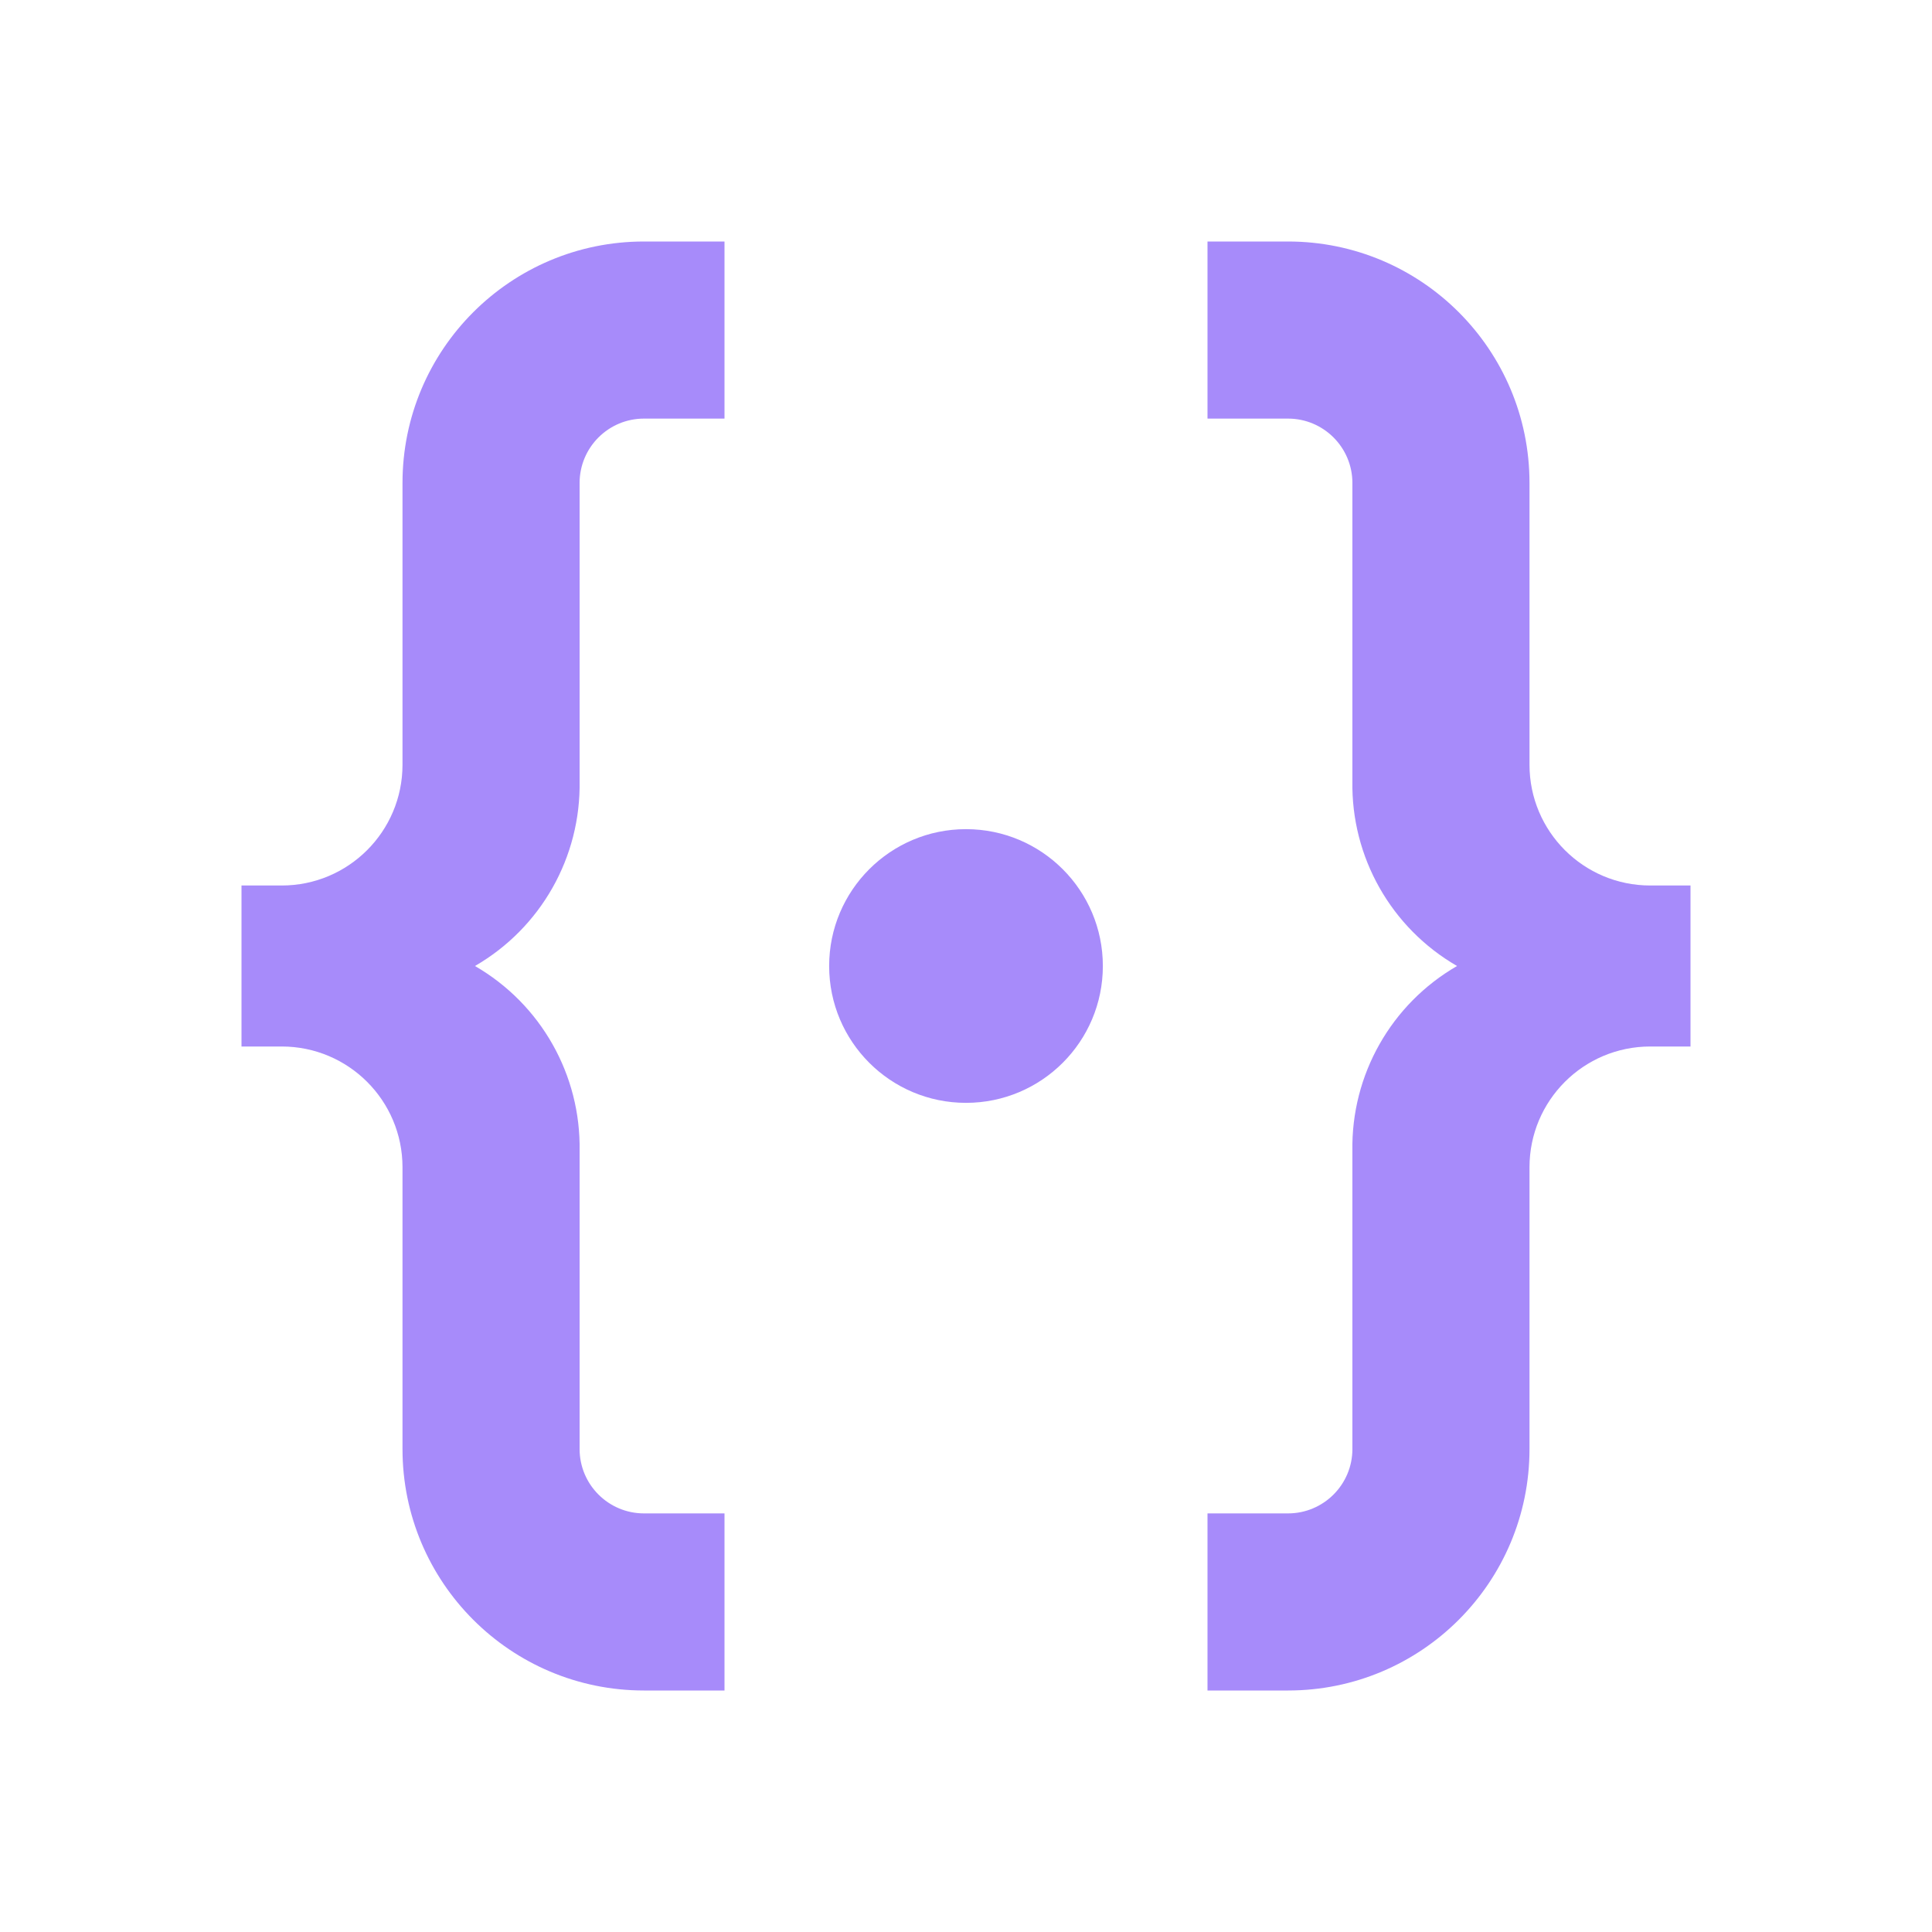
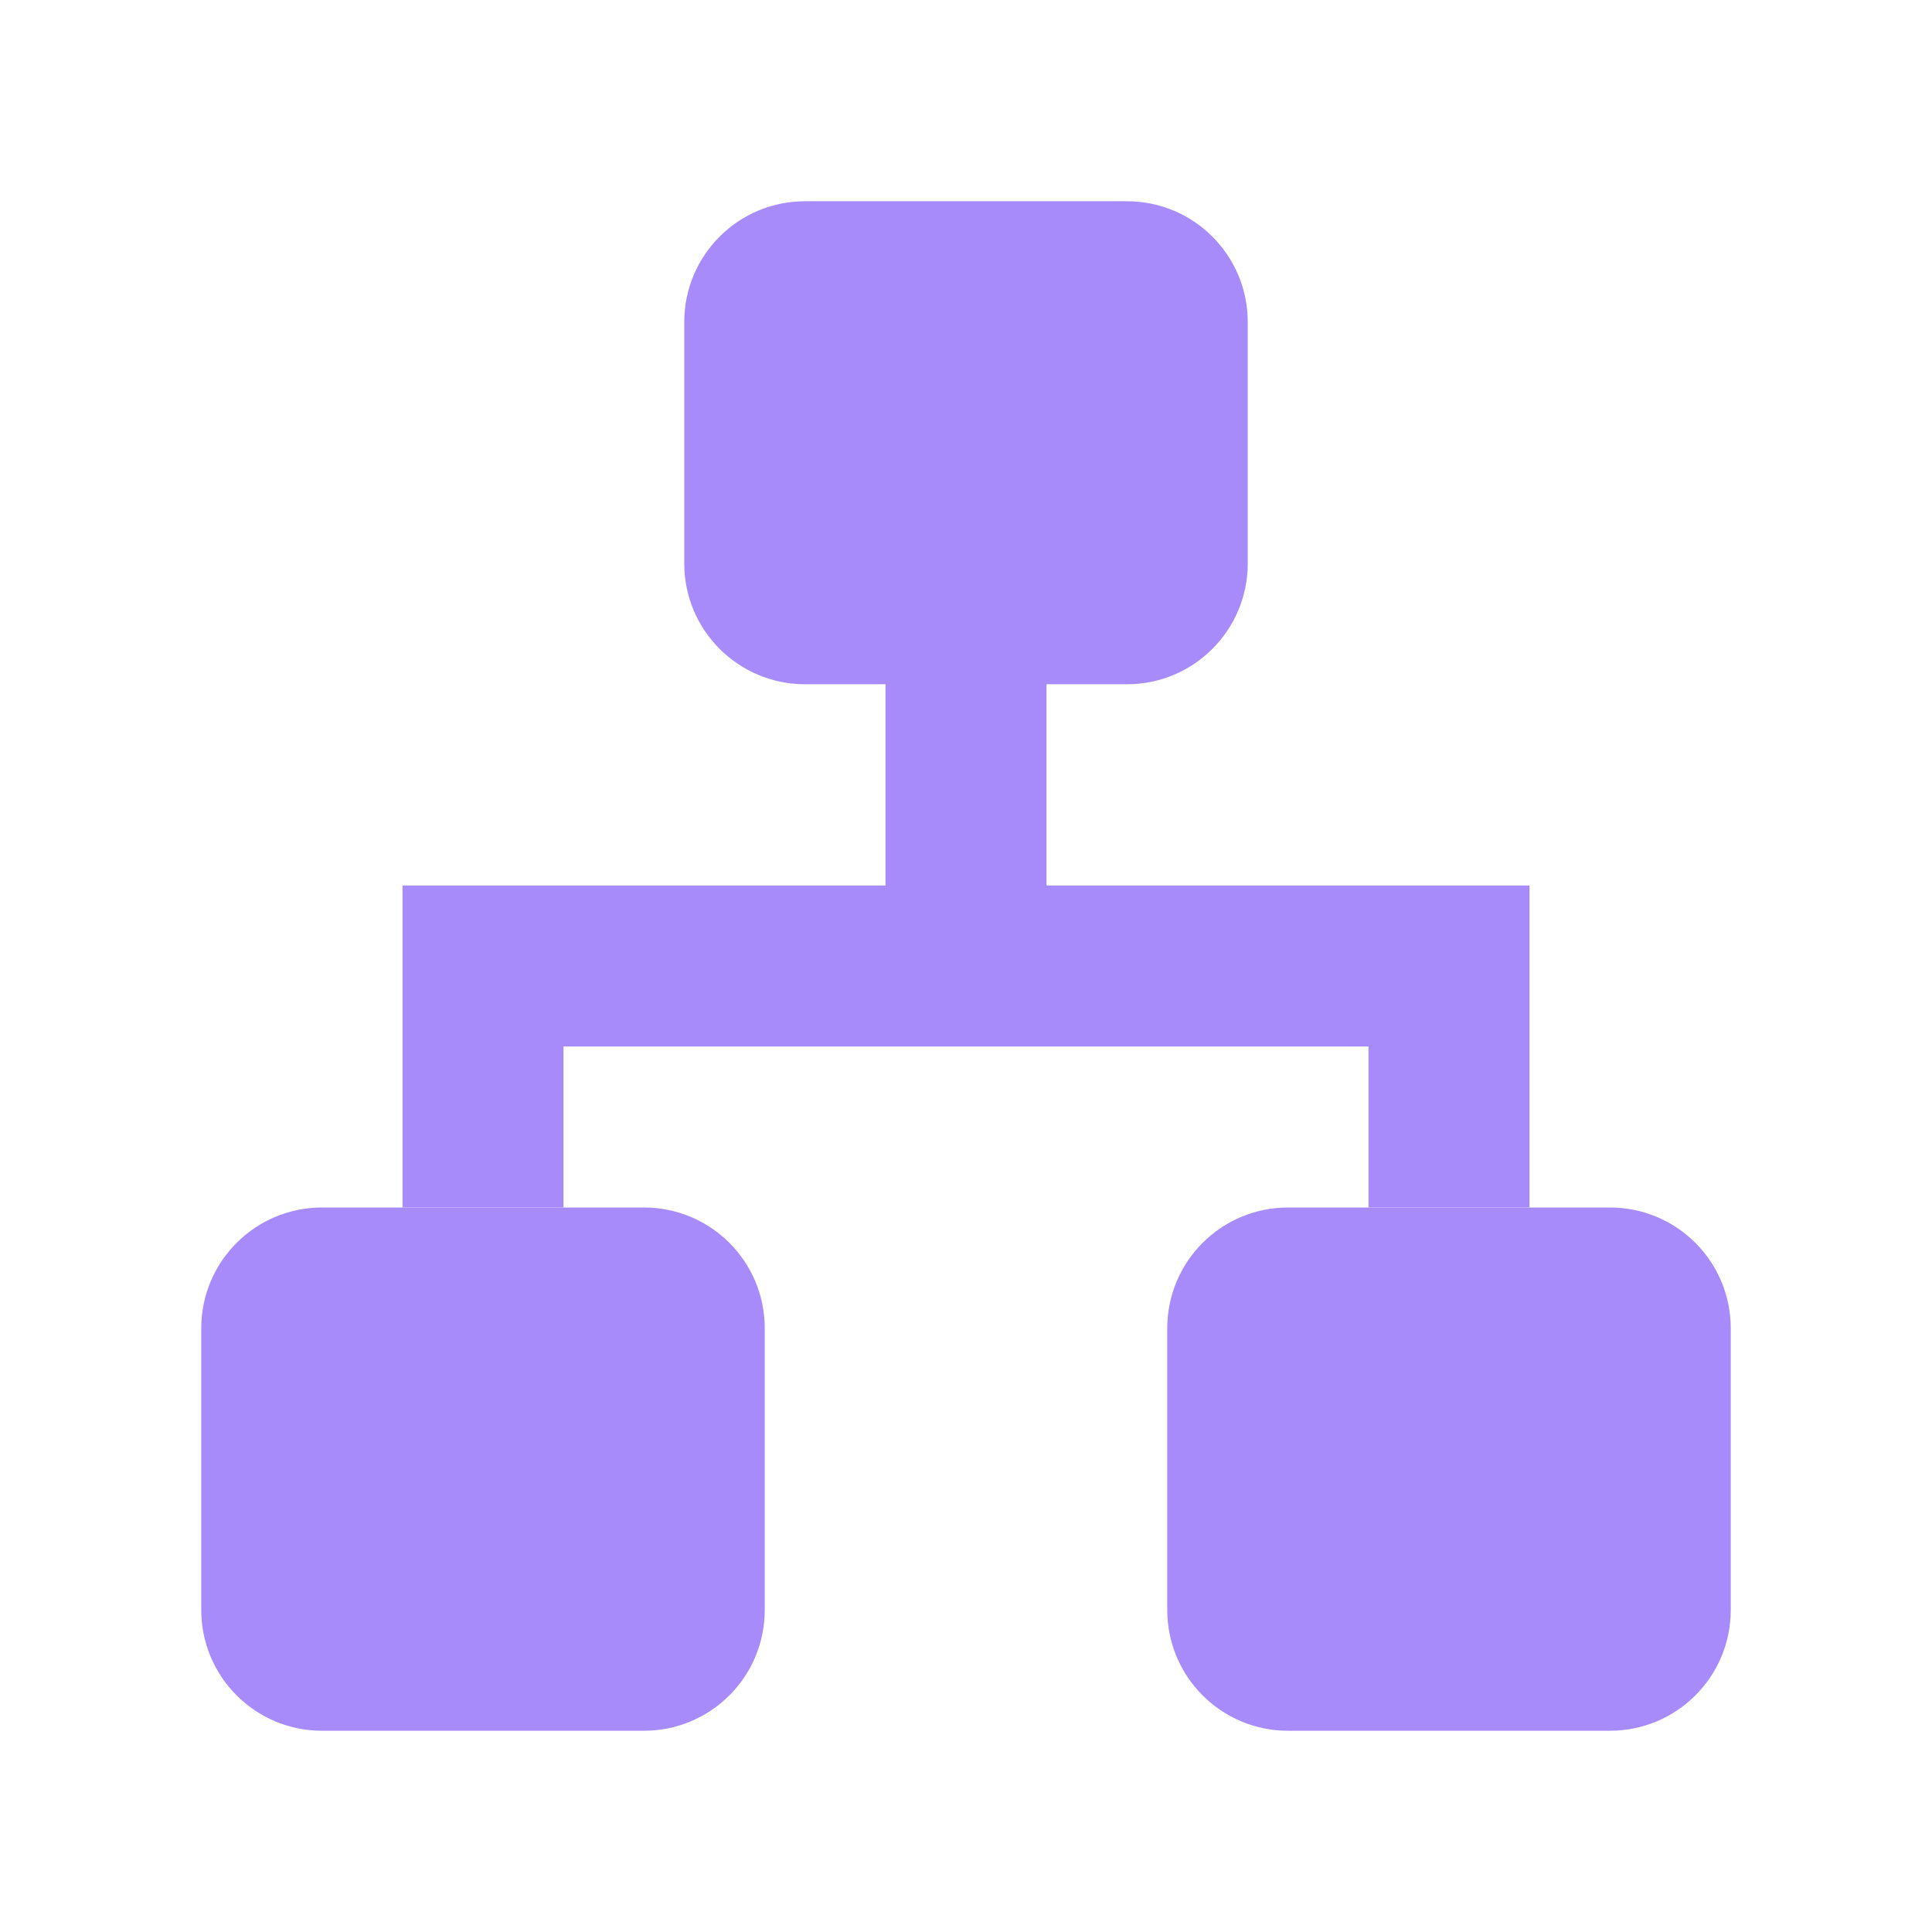
<svg xmlns="http://www.w3.org/2000/svg" viewBox="0 0 24 24">
-   <g fill="#a78bfa">
-     <path d="M9 3H8A3 3 0 0 0 5 6V9.5A1.5 1.5 0 0 1 3.5 11H3V13H3.5A1.5 1.5 0 0 1 5 14.5V18A3 3 0 0 0 8 21H9V18.8H8A0.8 0.8 0 0 1 7.2 18V14.3A2.6 2.6 0 0 0 5.9 12A2.6 2.6 0 0 0 7.2 9.7V6A0.8 0.8 0 0 1 8 5.2H9Z" />
-     <path d="M15 3H16A3 3 0 0 1 19 6V9.5A1.5 1.5 0 0 0 20.5 11H21V13H20.5A1.5 1.5 0 0 0 19 14.5V18A3 3 0 0 1 16 21H15V18.8H16A0.8 0.8 0 0 0 16.8 18V14.3A2.6 2.6 0 0 1 18.1 12A2.6 2.6 0 0 1 16.8 9.7V6A0.8 0.8 0 0 0 16 5.2H15Z" />
-     <circle cx="12" cy="12" r="1.7" />
-   </g>
+   <path fill="#a78bfa" d="M10 2.5H14A1.5 1.5 0 0 1 15.5 4V7A1.5 1.5 0 0 1 14 8.5H10A1.5 1.5 0 0 1 8.5 7V4A1.5 1.5 0 0 1 10 2.5Z" />
+   <path fill="#a78bfa" d="M11 8H13V11H19V15H17V13H7V15H5V11H11Z" />
+   <path fill="#a78bfa" d="M4 15H8A1.5 1.5 0 0 1 9.5 16.5V20A1.5 1.5 0 0 1 8 21.5H4A1.5 1.5 0 0 1 2.5 20V16.5A1.5 1.5 0 0 1 4 15Z" />
+   <path fill="#a78bfa" d="M16 15H20A1.5 1.5 0 0 1 21.5 16.5V20A1.5 1.5 0 0 1 20 21.5H16A1.5 1.5 0 0 1 14.5 20V16.5A1.5 1.5 0 0 1 16 15Z" />
</svg>
